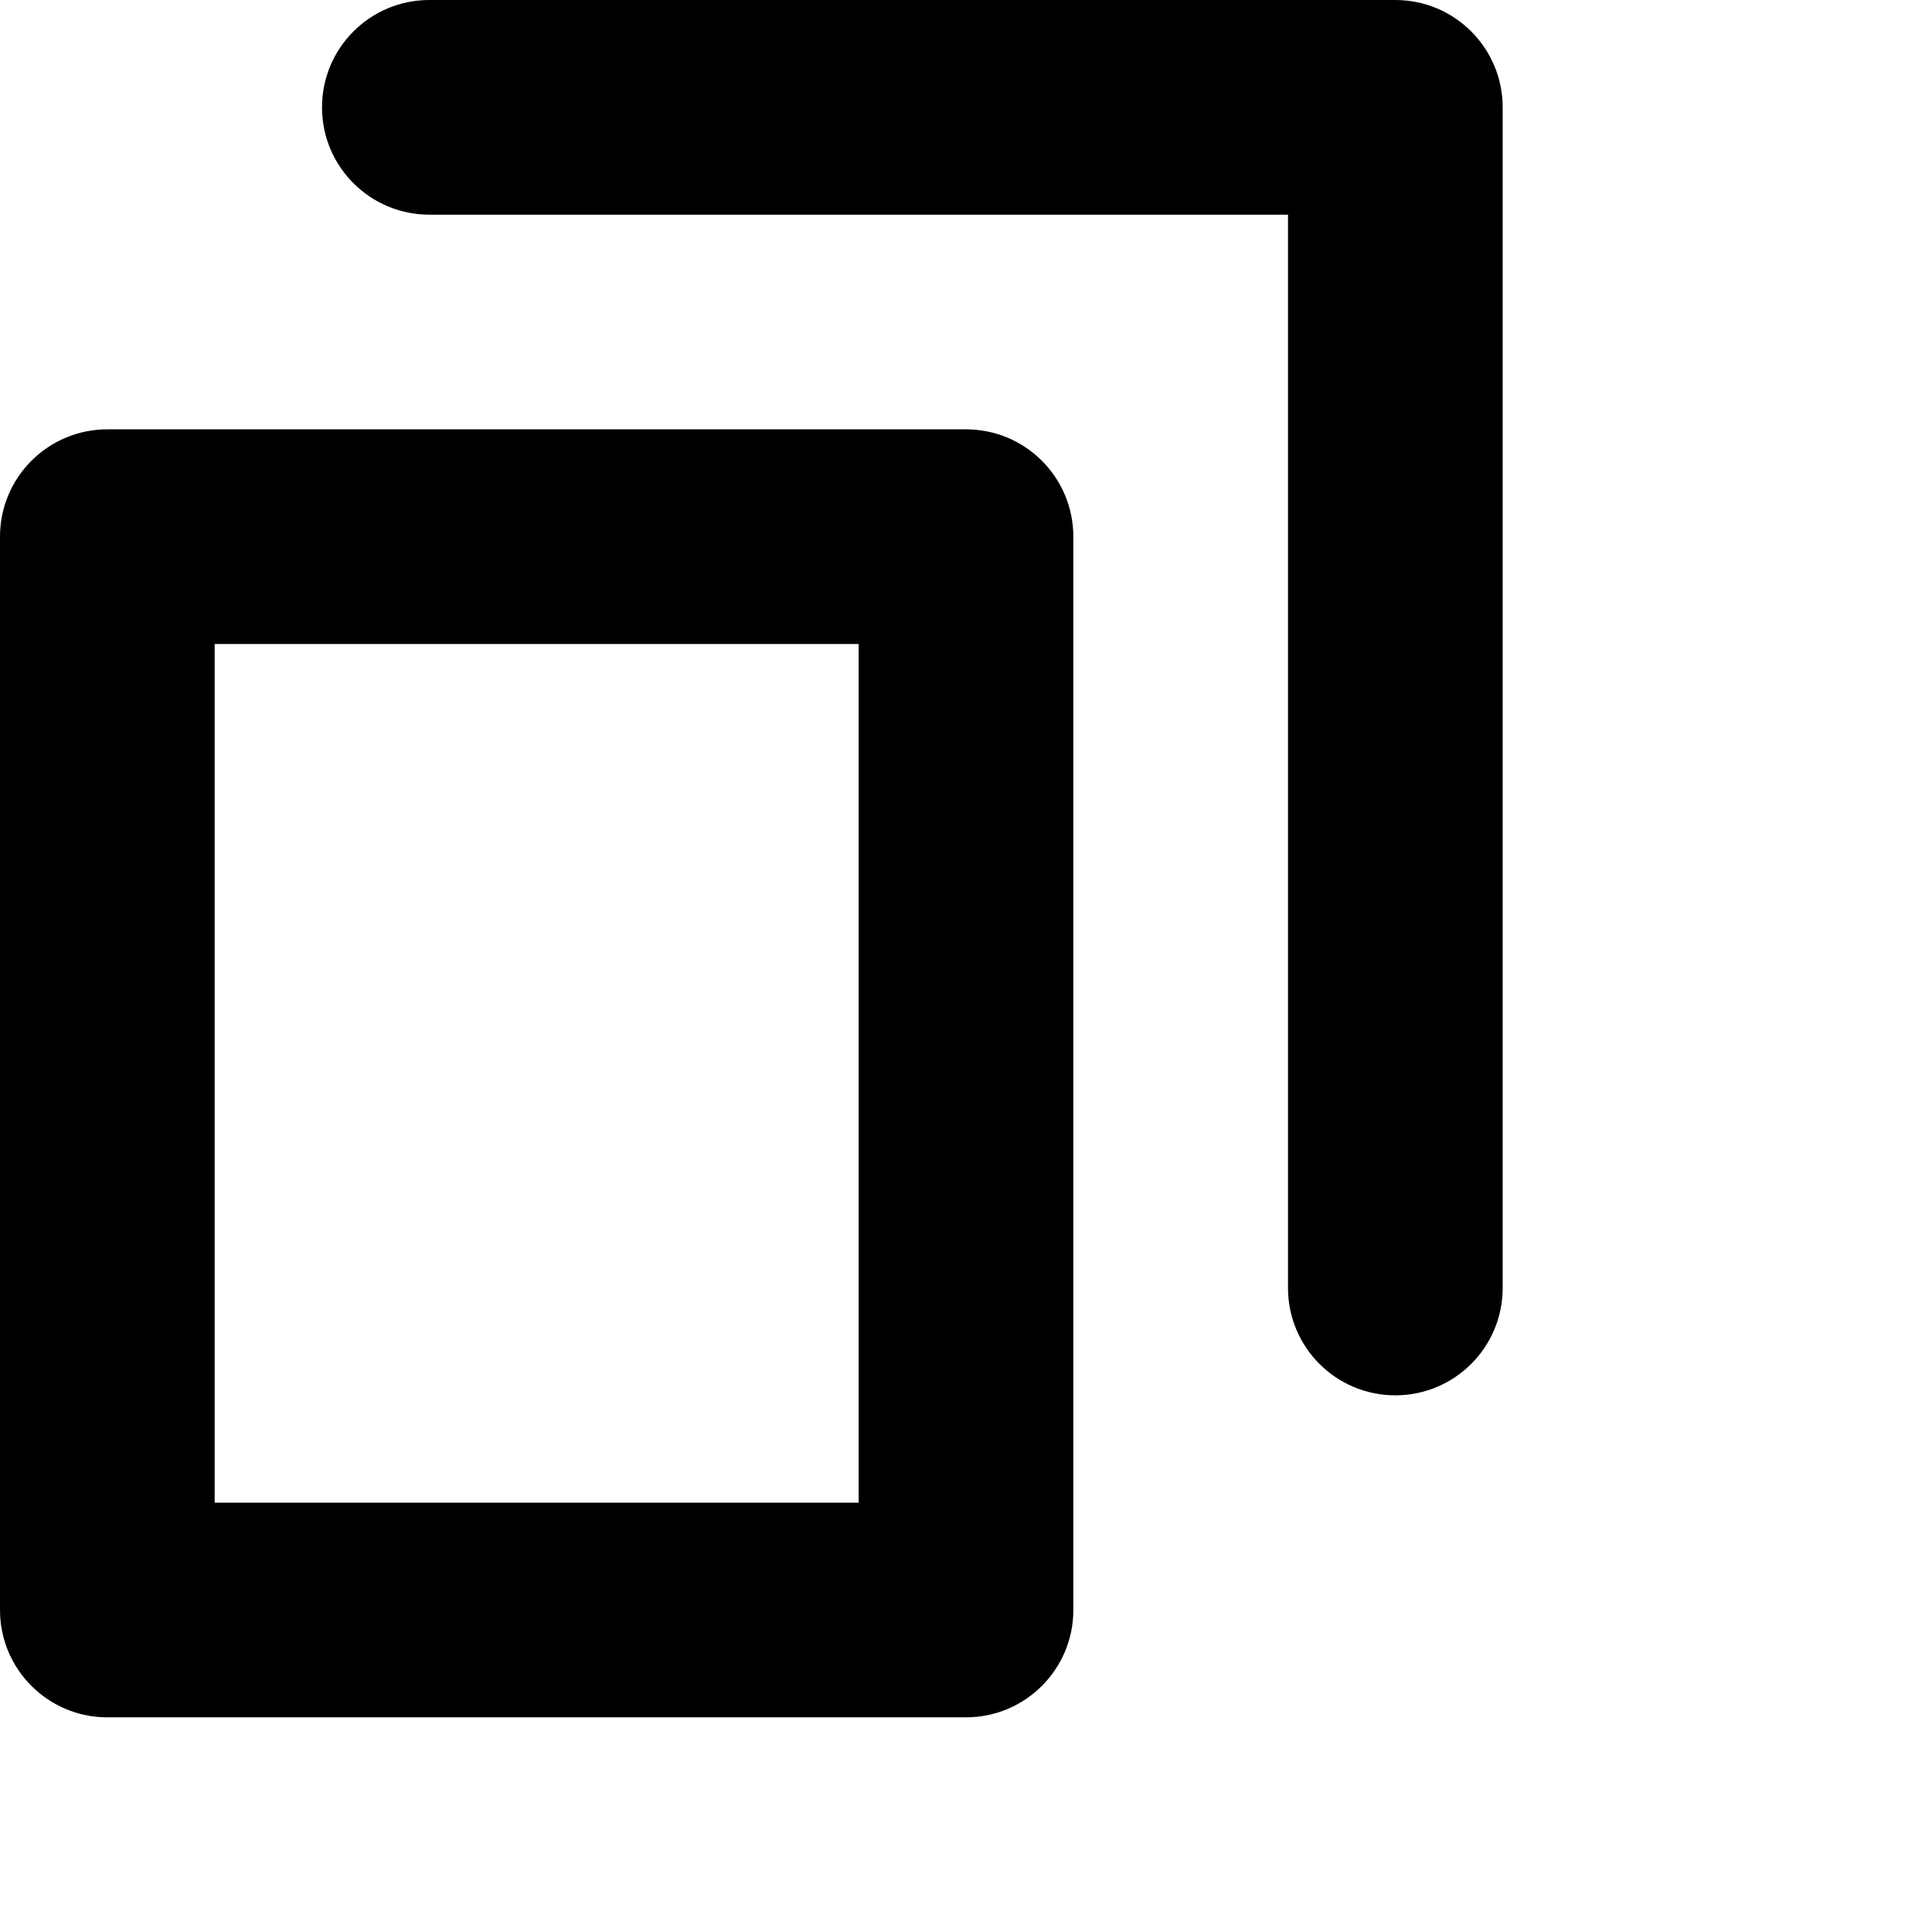
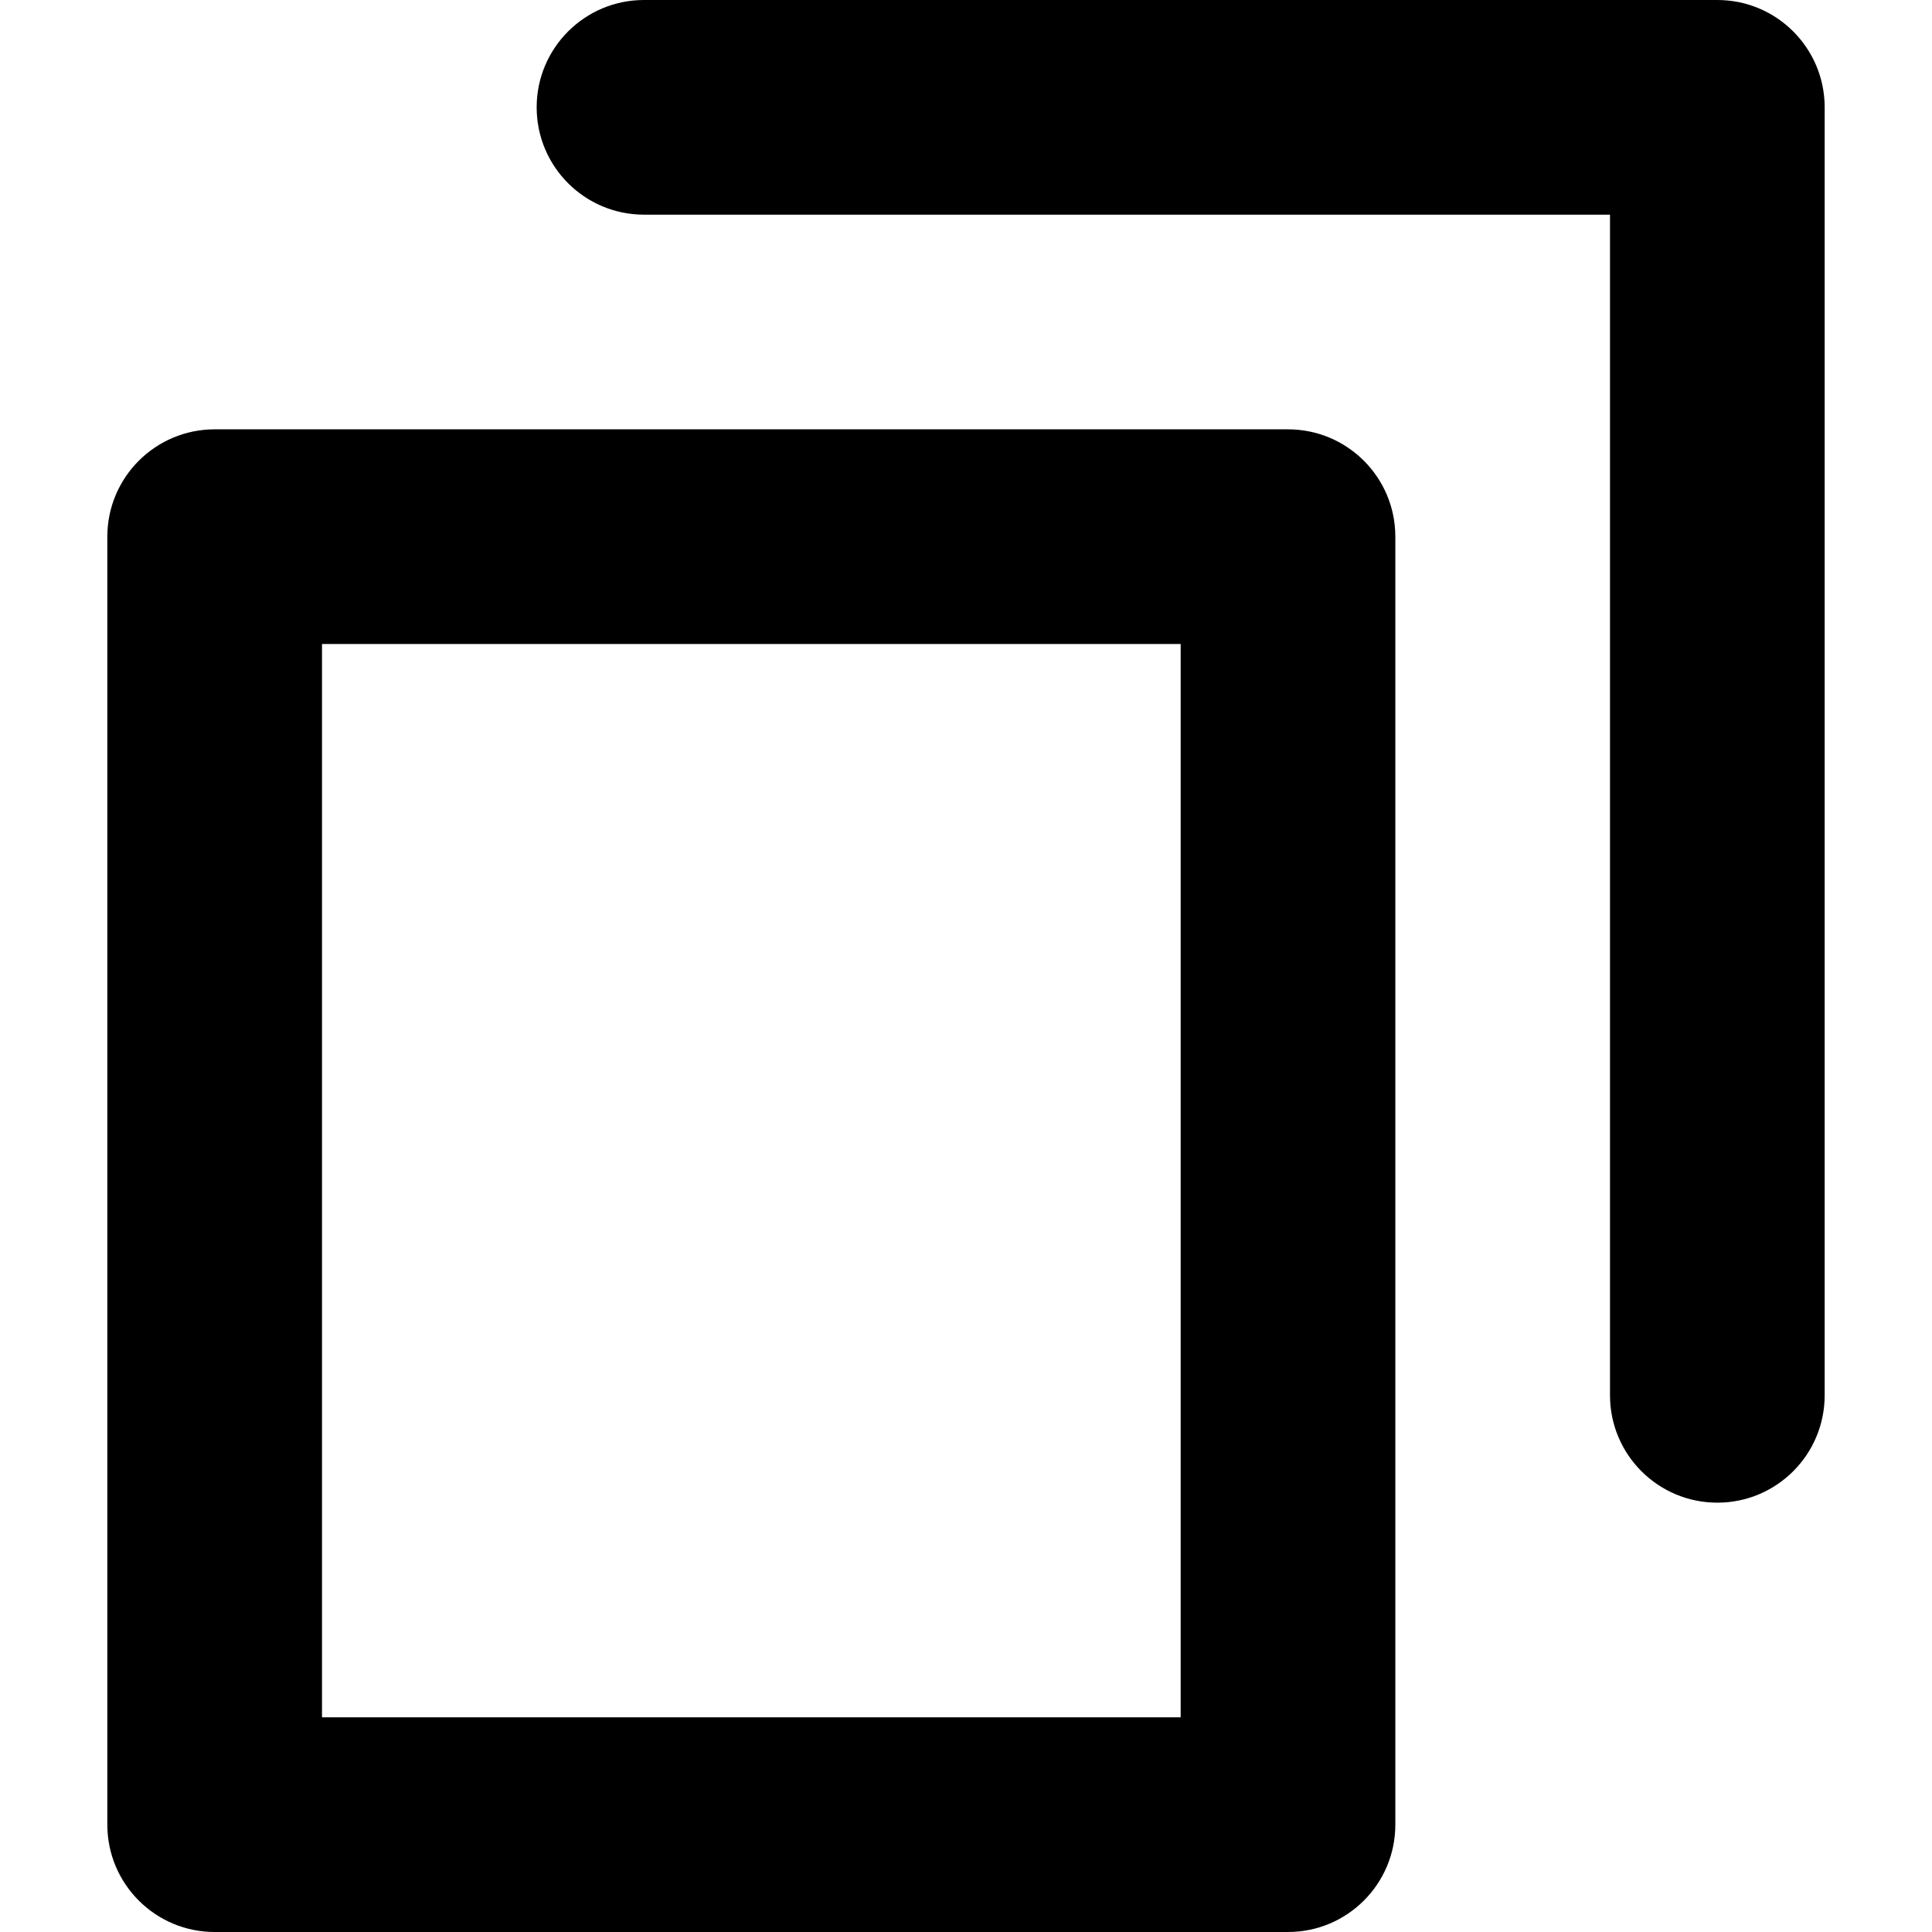
<svg xmlns="http://www.w3.org/2000/svg" viewBox="0 0 18 18">
-   <g fill-rule="evenodd">
-     <path d="M13 0H4a1 1 0 1 0 0 2h8v10a1 1 0 1 0 2 0V1a1 1 0 0 0-1-1z" />
-     <path d="M2 14h6V6H2v8zM9 4H1a1 1 0 0 0-1 1v10a1 1 0 0 0 1 1h8a1 1 0 0 0 1-1V5a1 1 0 0 0-1-1z" />
-   </g>
+   <path d="M3 16h8V6H3v10zm9-12a1 1 0 0 1 1 1v12a1 1 0 0 1-1 1H2a1 1 0 0 1-1-1V5a1 1 0 0 1 1-1h10zm4-4a1 1 0 0 1 1 1v12a1 1 0 1 1-2 0V2H6a1 1 0 1 1 0-2h10z" fill-rule="evenodd" />
</svg>
